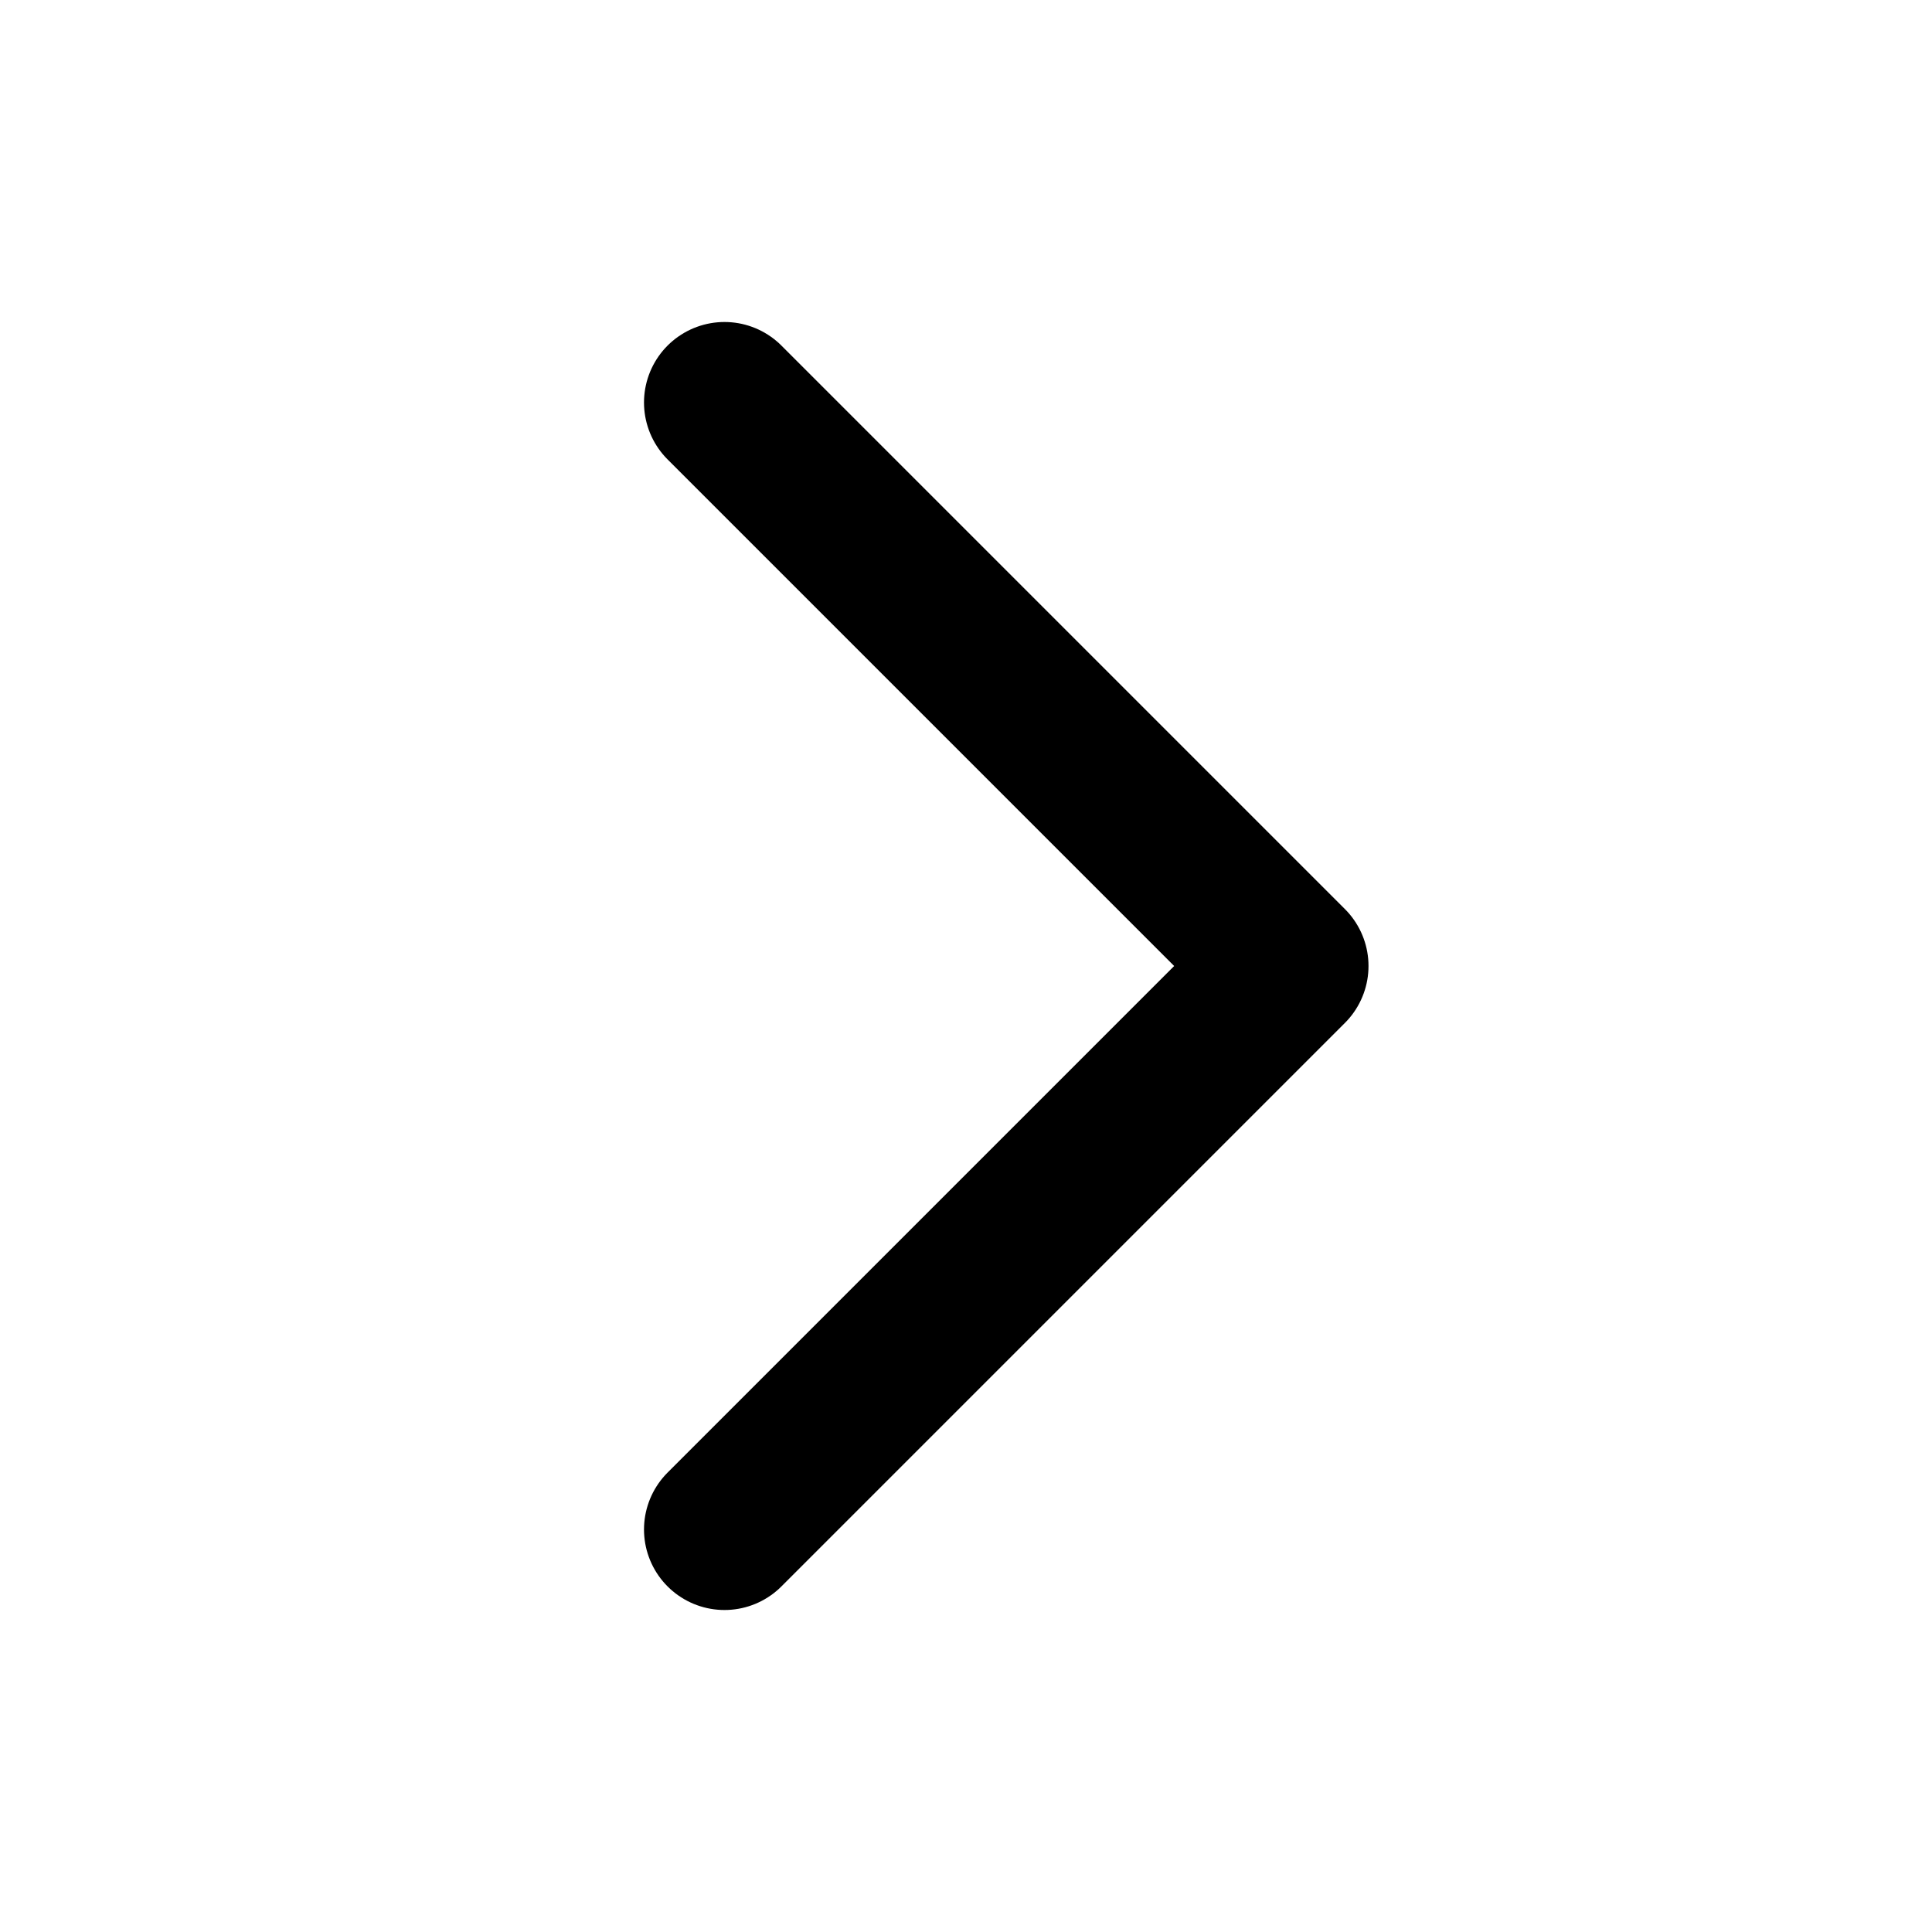
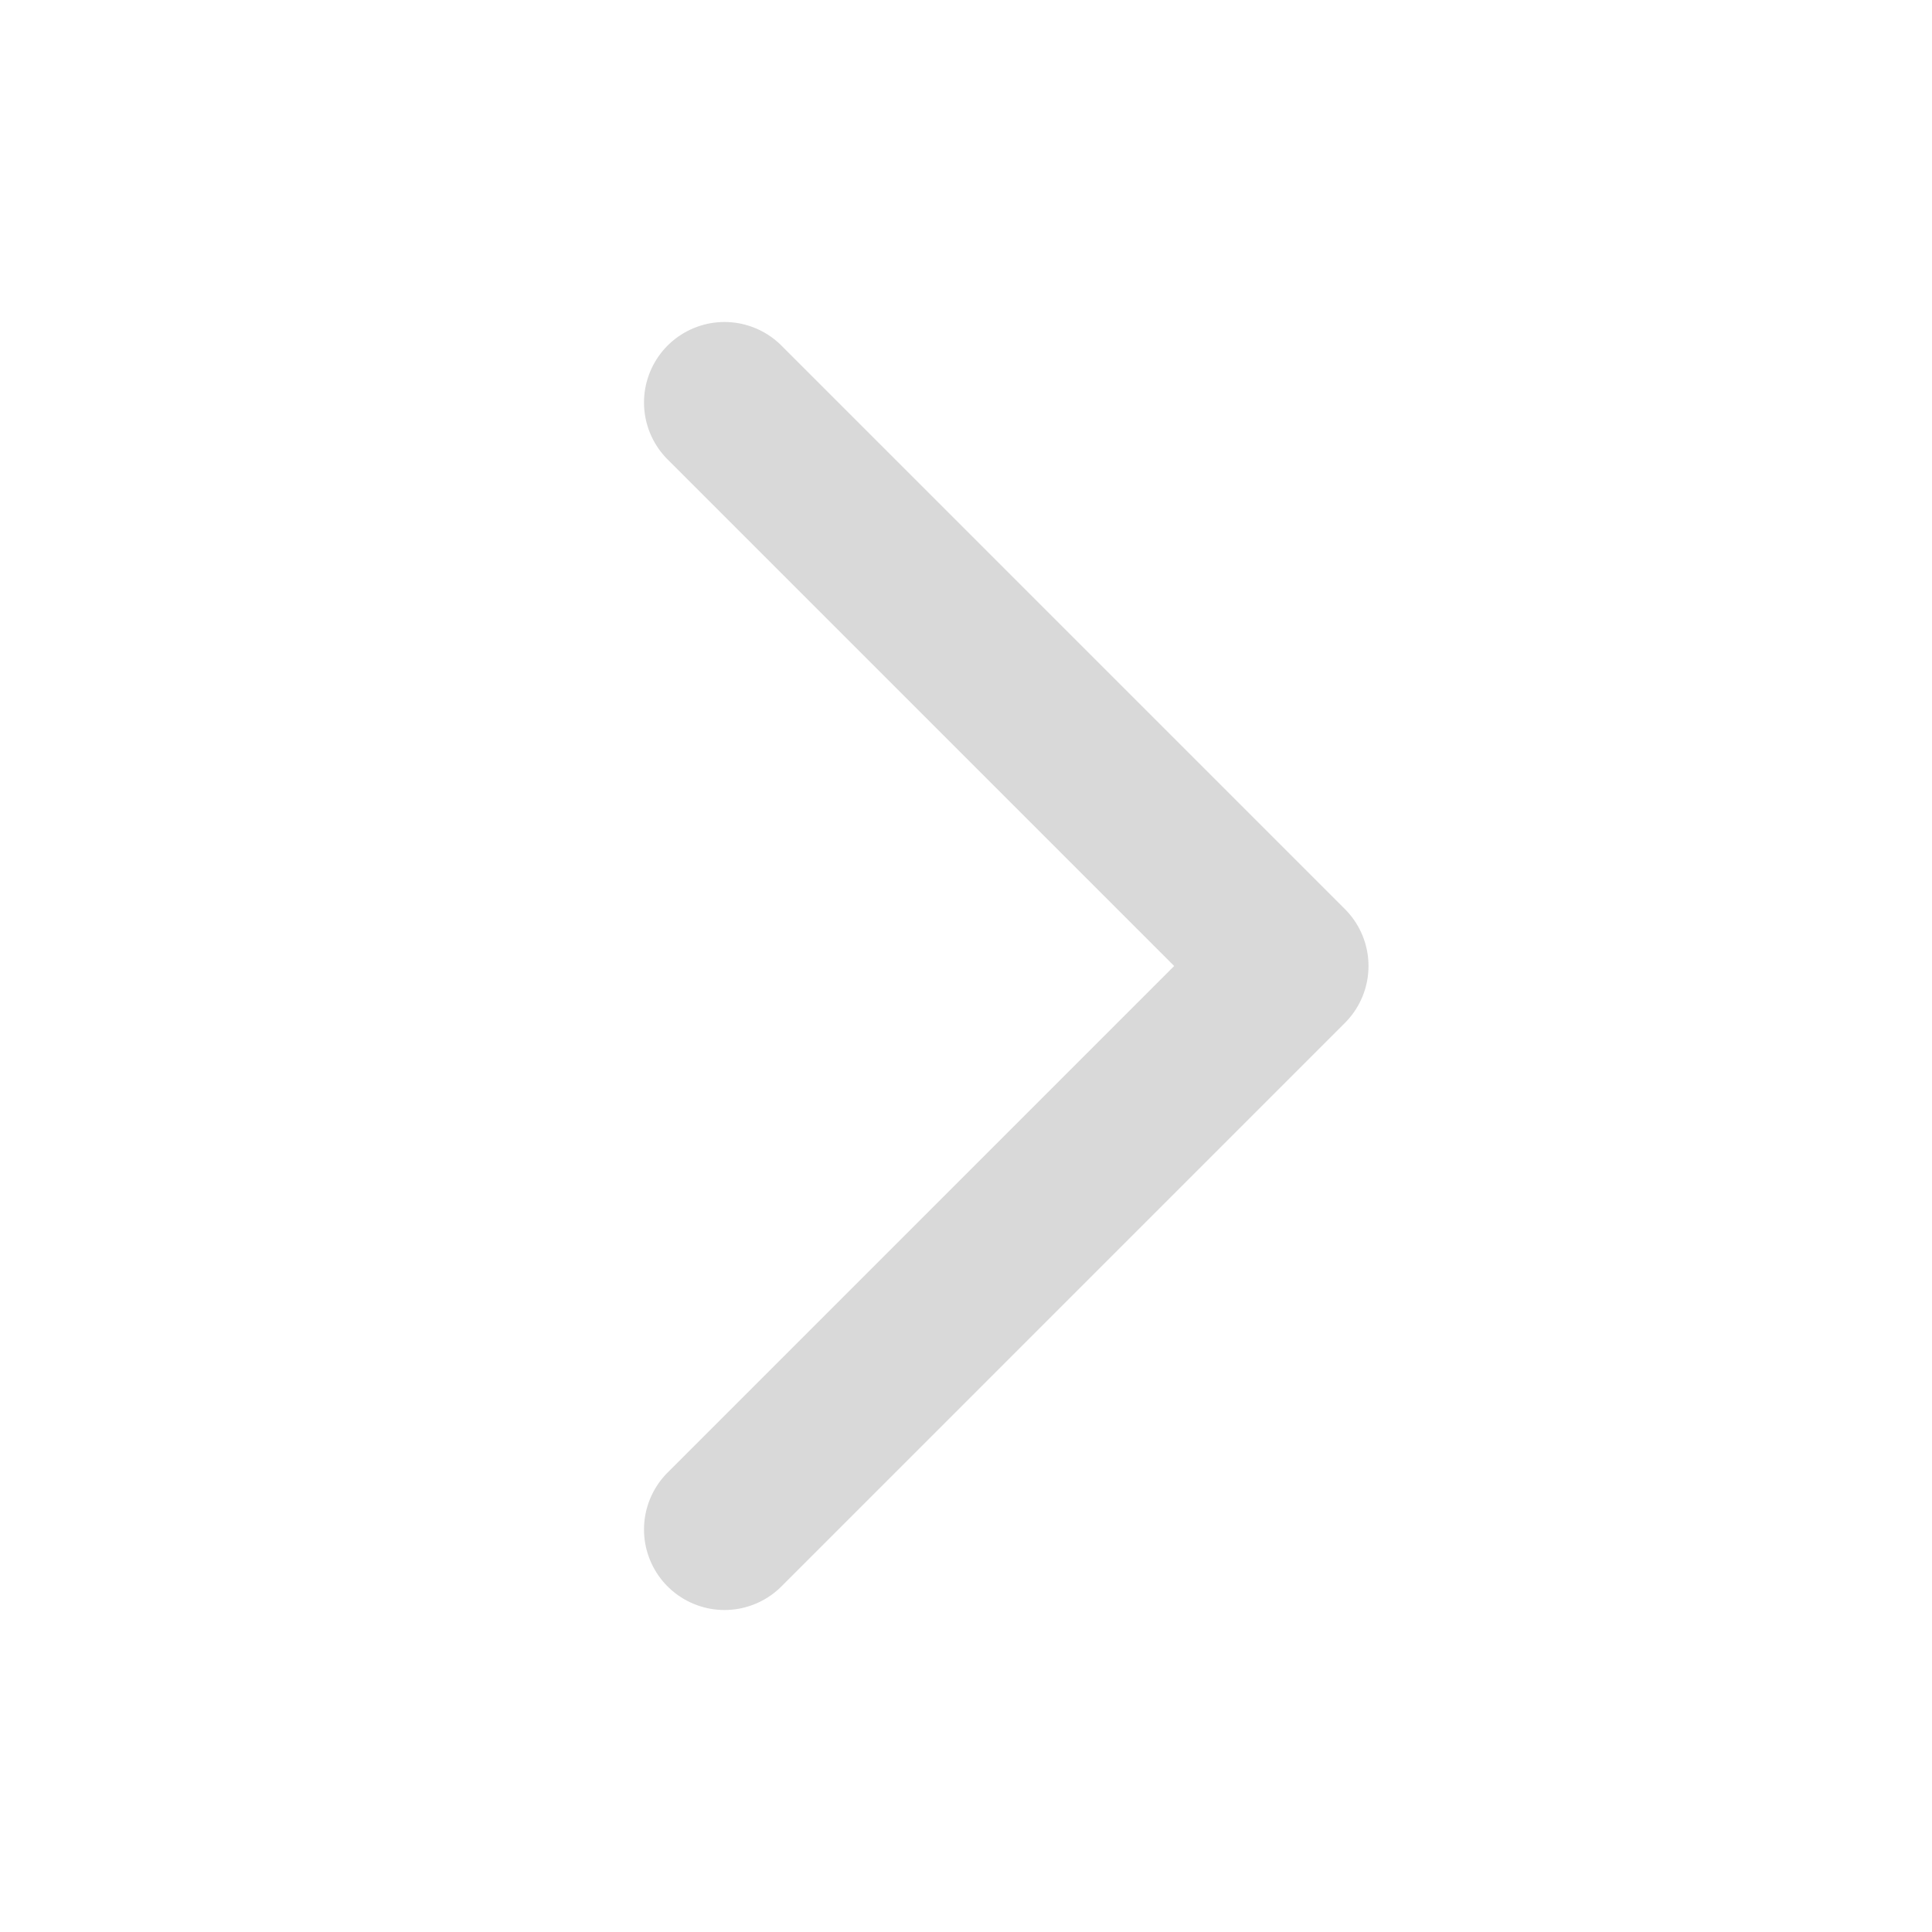
<svg xmlns="http://www.w3.org/2000/svg" width="24" height="24" viewBox="0 0 24 24" fill="none">
-   <path d="M9 5L16 12L9 19" stroke="black" stroke-width="2" stroke-linecap="round" stroke-linejoin="round" />
+   <mask id="mask0_1331_36" style="mask-type:alpha" maskUnits="userSpaceOnUse" x="8" y="4" width="9" height="16">
+     <path d="M9 5L16 12L9 19" stroke="black" stroke-width="2" stroke-linecap="round" stroke-linejoin="round" />
+   </mask>
+   <g mask="url(#mask0_1331_36)">
+     <rect width="24" height="24" fill="#D9D9D9" />
+   </g>
</svg>
